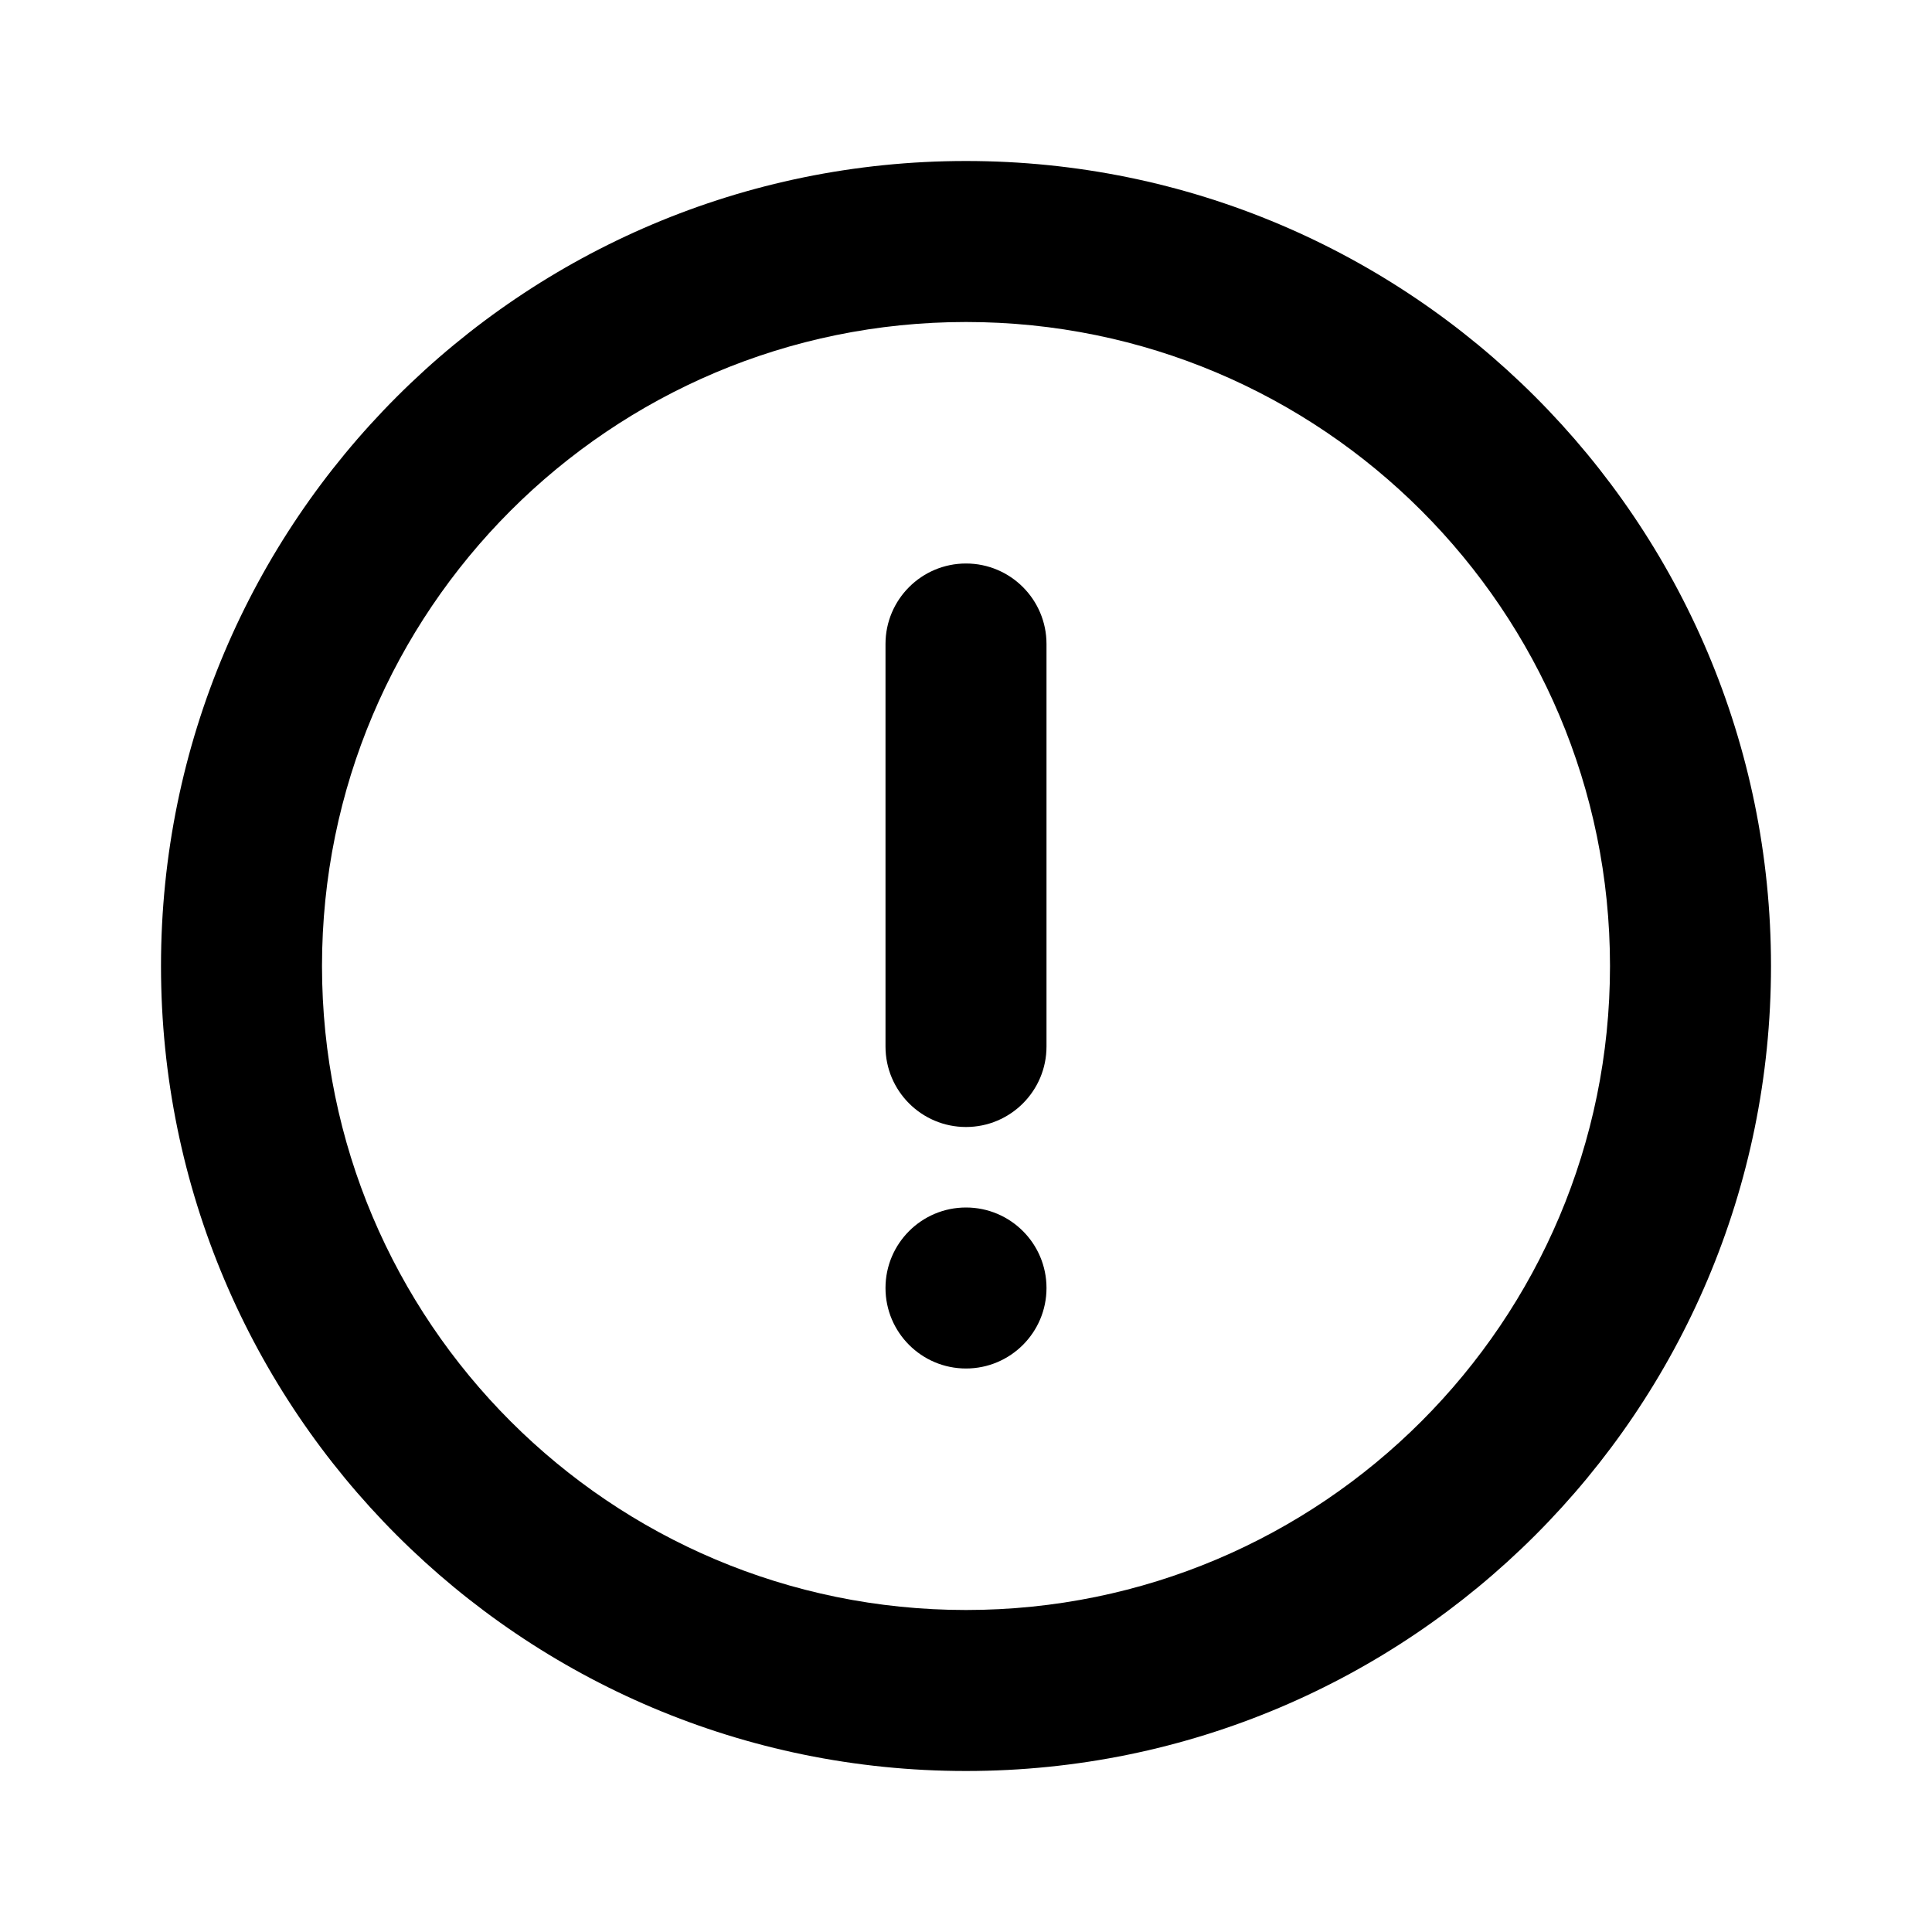
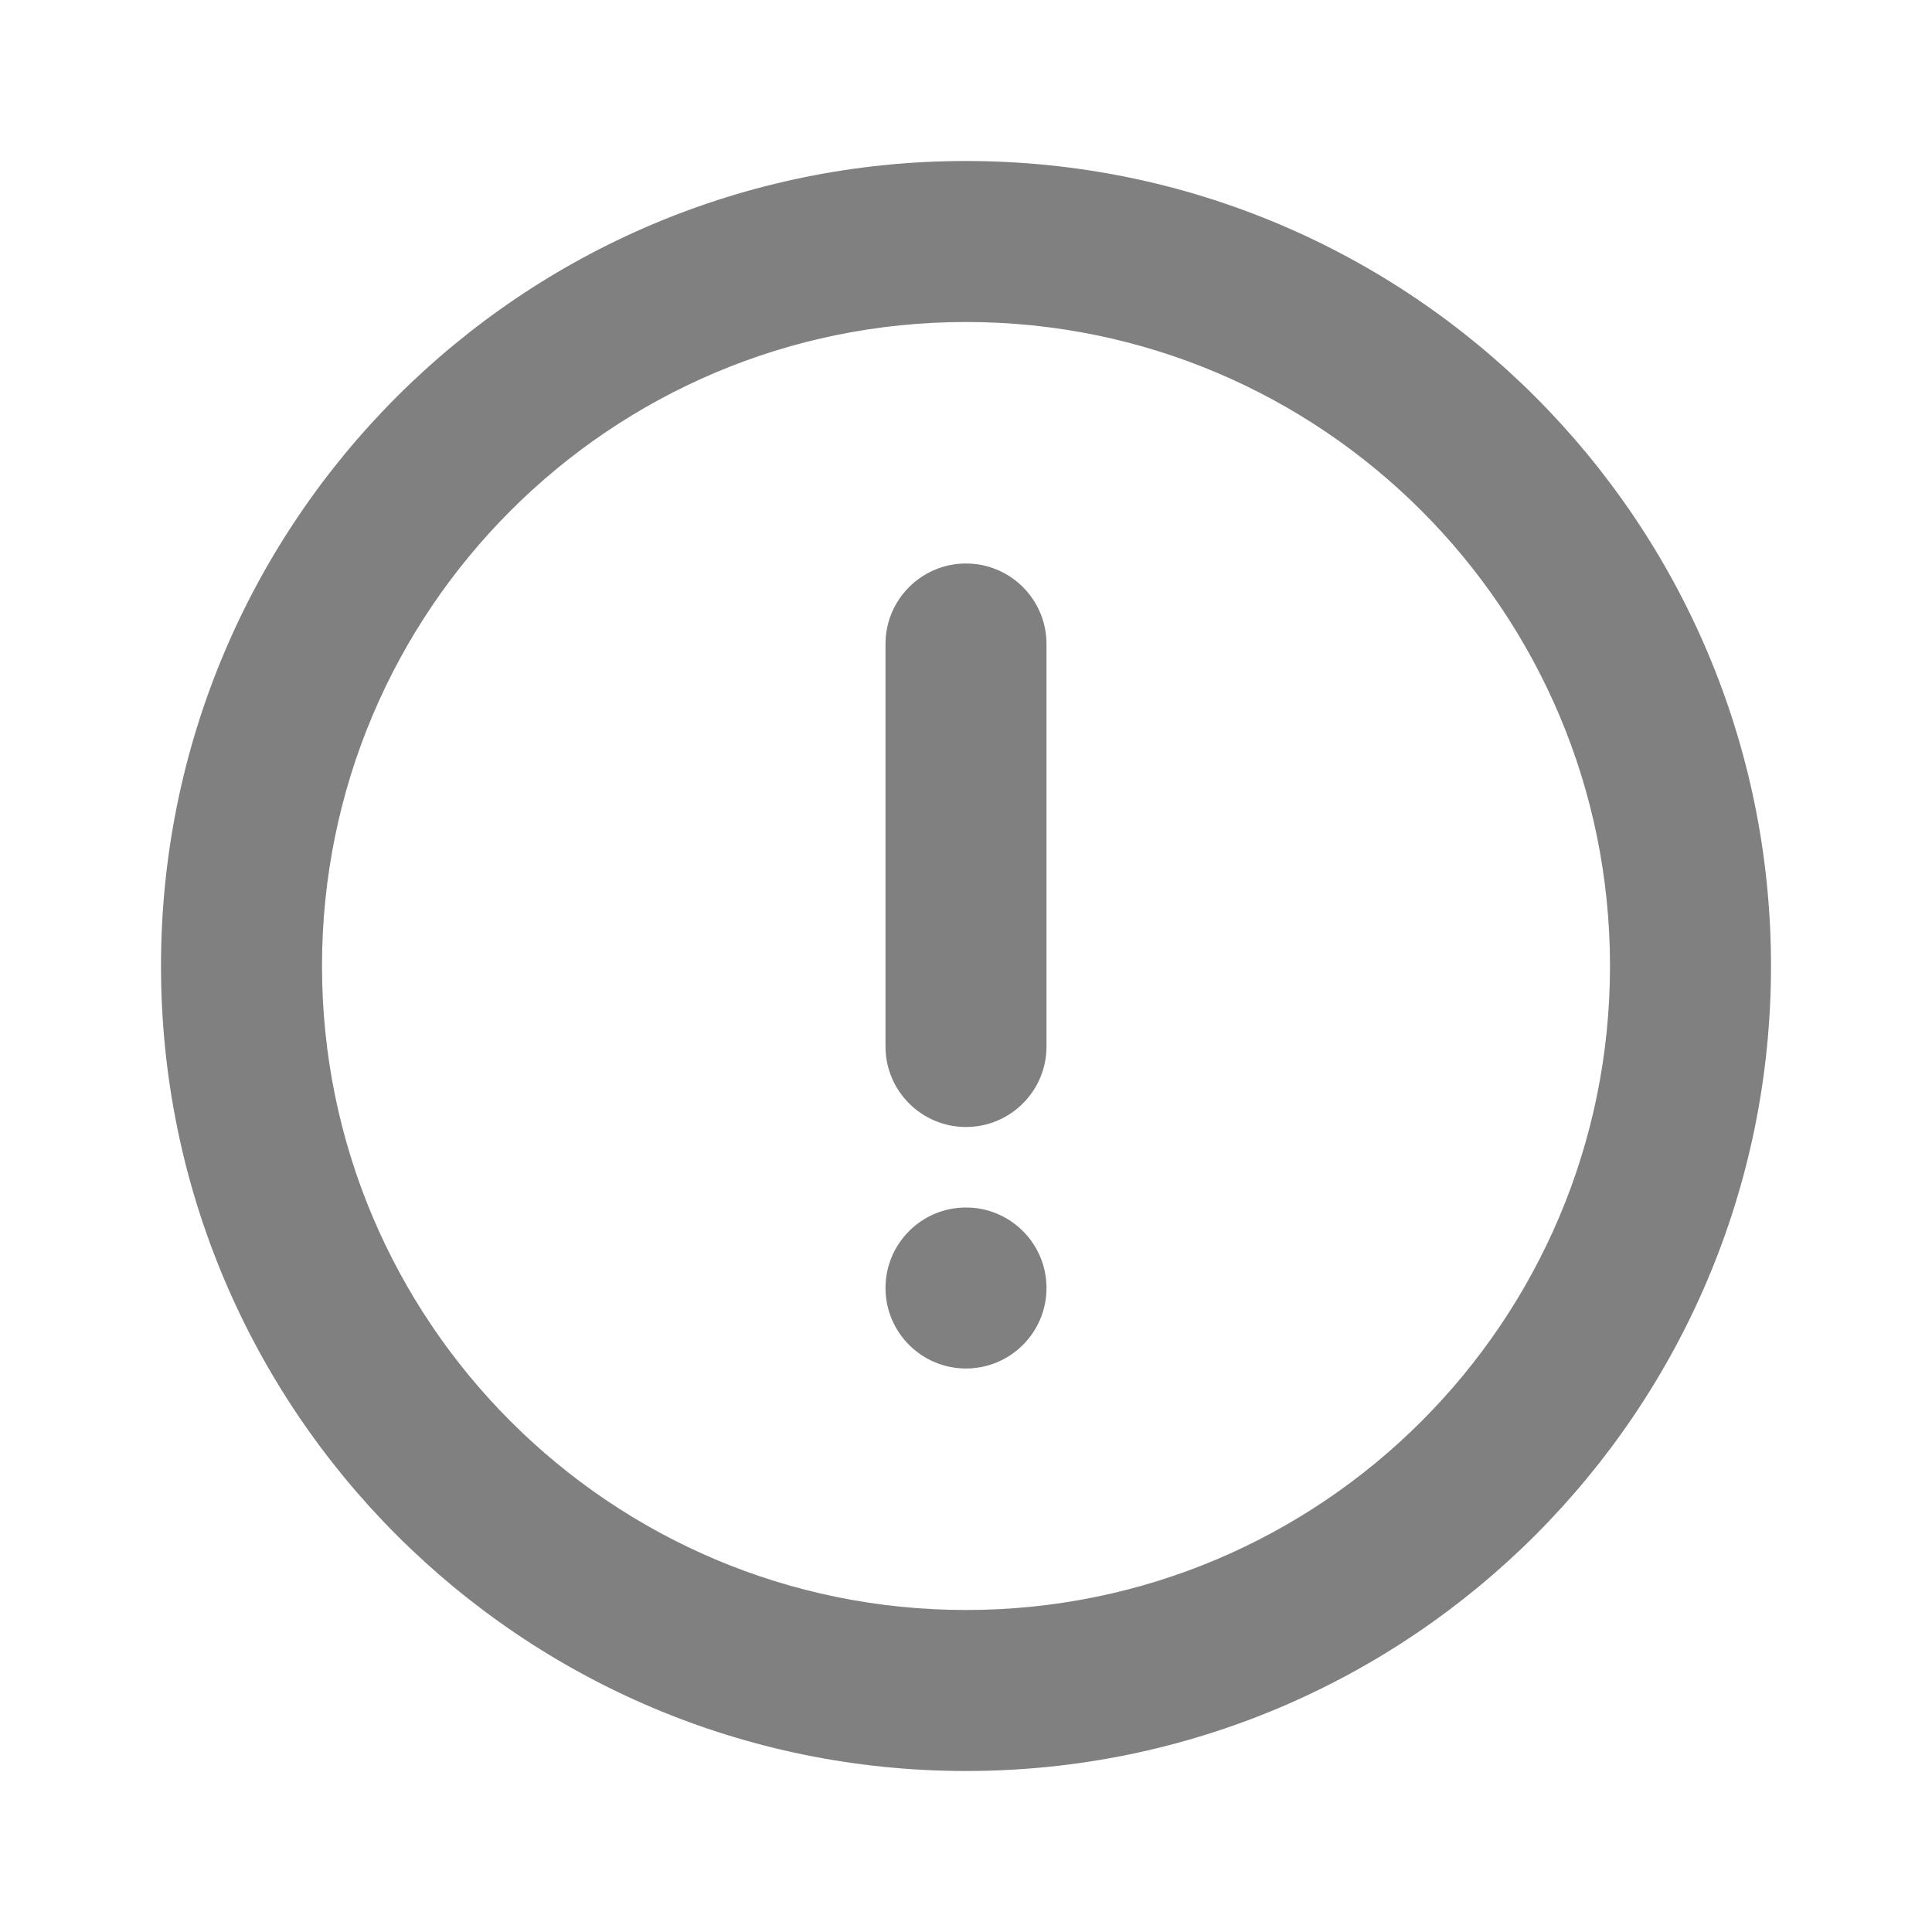
<svg xmlns="http://www.w3.org/2000/svg" viewBox="0 0 24 24" fill="none">
  <g id="SVGRepo_bgCarrier" stroke-width="0" />
  <g id="SVGRepo_tracerCarrier" stroke-linecap="round" stroke-linejoin="round" />
  <g id="SVGRepo_iconCarrier">
-     <path d="M12 7C12.552 7 13 7.448 13 8V13C13 13.552 12.552 14 12 14C11.448 14 11 13.552 11 13V8C11 7.448 11.448 7 12 7Z" fill="#000000" />
-     <path d="M12 17C12.552 17 13 16.552 13 16C13 15.448 12.552 15 12 15C11.448 15 11 15.448 11 16C11 16.552 11.448 17 12 17Z" fill="#000000" />
-     <path fill-rule="evenodd" clip-rule="evenodd" d="M12 2C6.477 2 2 6.477 2 12C2 17.523 6.477 22 12 22C17.523 22 22 17.523 22 12C22 6.477 17.523 2 12 2ZM4 12C4 7.582 7.582 4 12 4C16.418 4 20 7.582 20 12C20 16.418 16.418 20 12 20C7.582 20 4 16.418 4 12Z" fill="#000000" />
+     <path d="M12 7C12.552 7 13 7.448 13 8V13C13 13.552 12.552 14 12 14C11.448 14 11 13.552 11 13V8C11 7.448 11.448 7 12 7Z" fill="#808080" />
+     <path d="M12 17C12.552 17 13 16.552 13 16C13 15.448 12.552 15 12 15C11.448 15 11 15.448 11 16C11 16.552 11.448 17 12 17Z" fill="#808080" />
+     <path fill-rule="evenodd" clip-rule="evenodd" d="M12 2C6.477 2 2 6.477 2 12C2 17.523 6.477 22 12 22C17.523 22 22 17.523 22 12C22 6.477 17.523 2 12 2ZM4 12C4 7.582 7.582 4 12 4C16.418 4 20 7.582 20 12C20 16.418 16.418 20 12 20C7.582 20 4 16.418 4 12Z" fill="#808080" />
  </g>
</svg>
